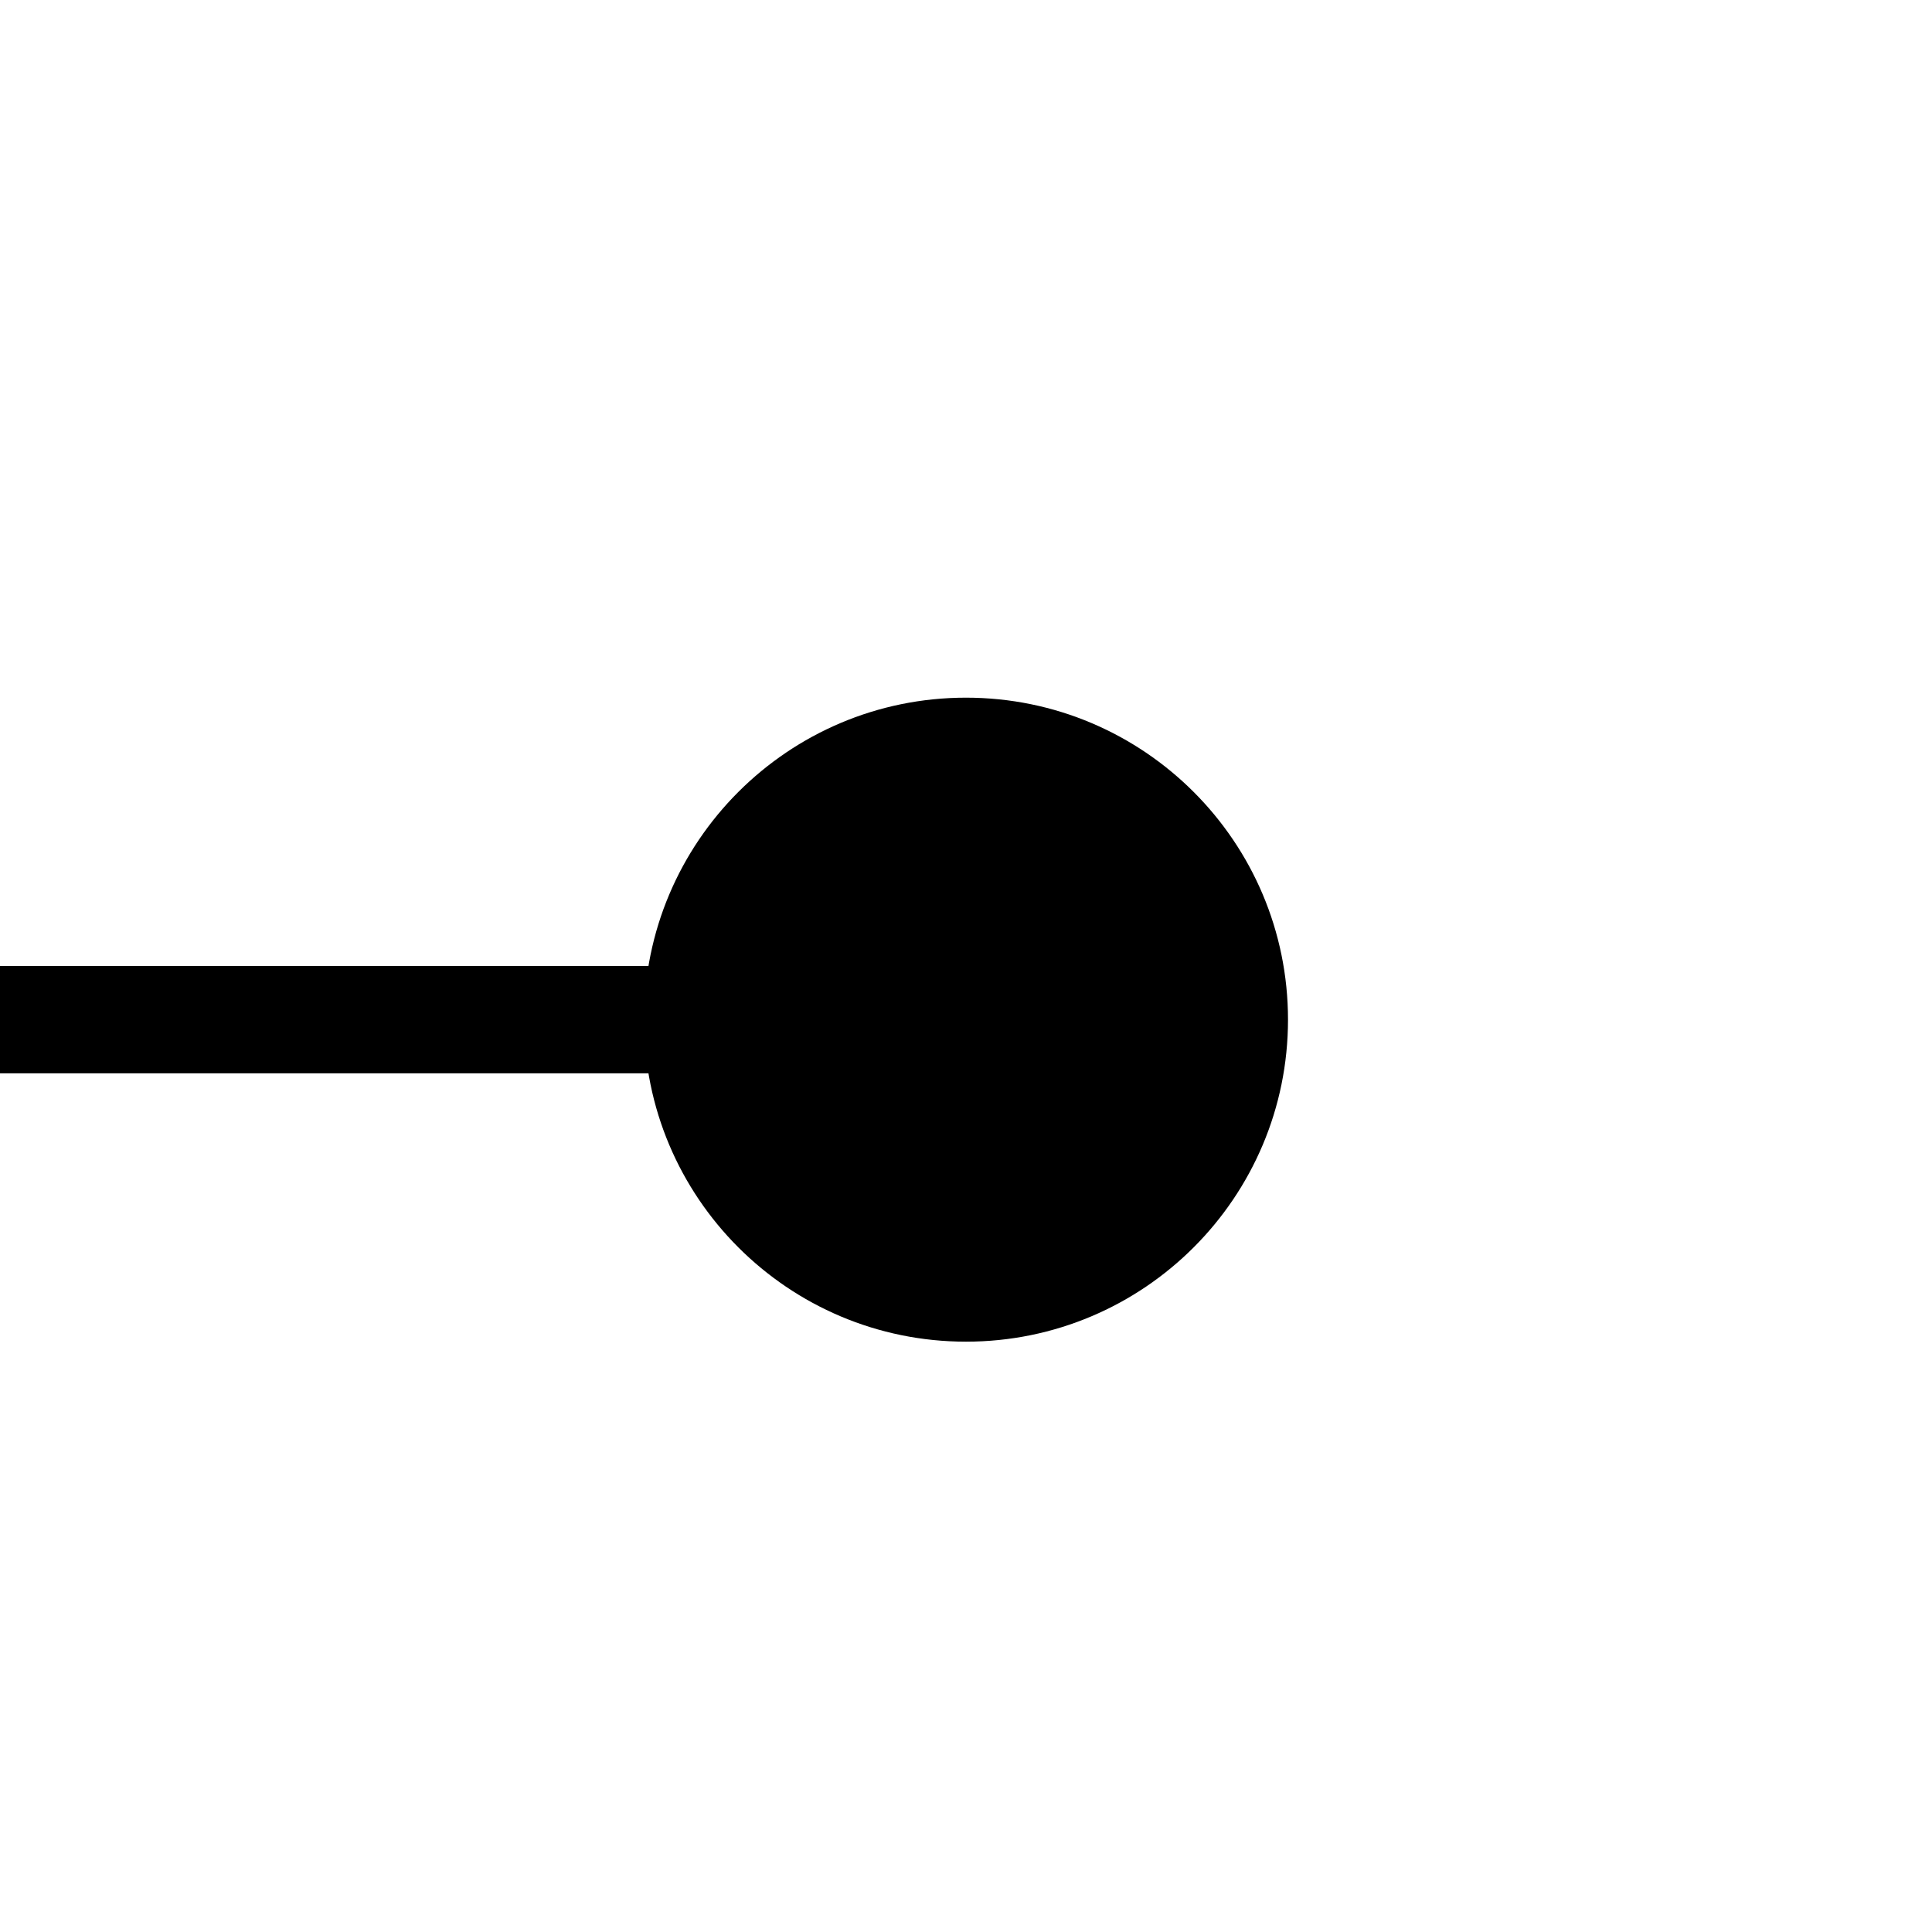
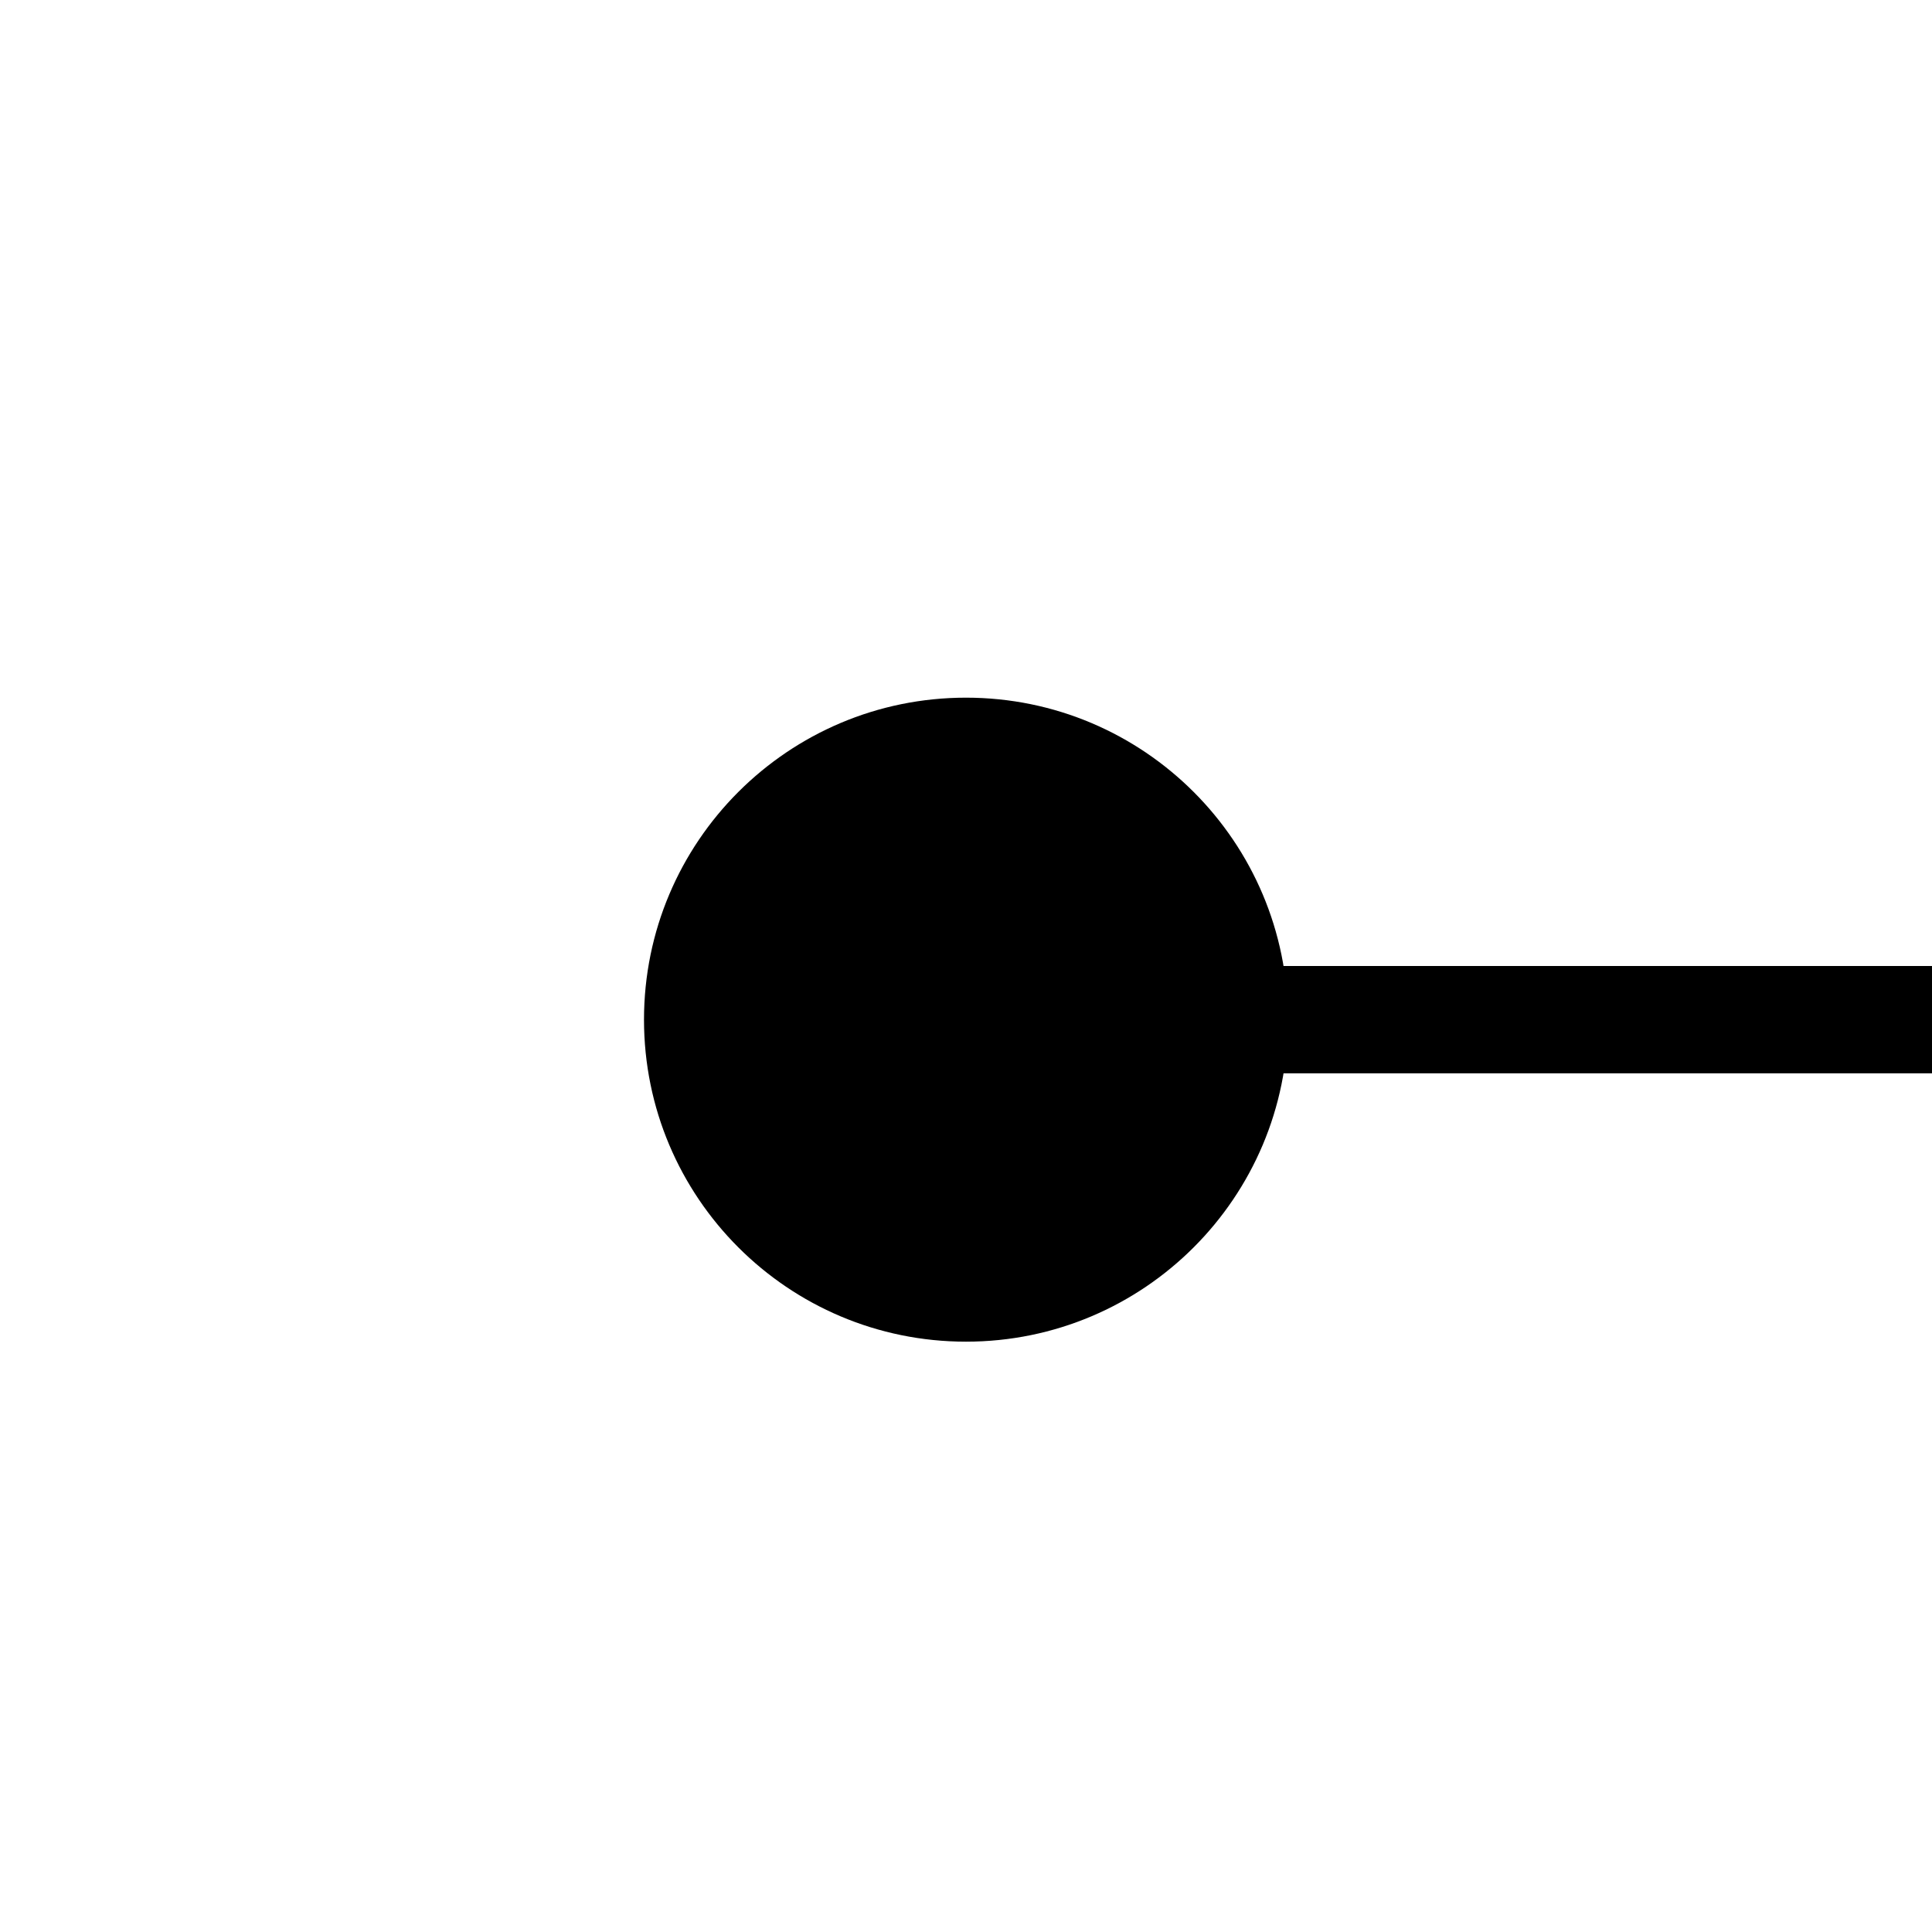
- <svg xmlns="http://www.w3.org/2000/svg" version="1.1" width="18px" height="18px" preserveAspectRatio="xMinYMid meet" viewBox="1846 773  18 16">
-   <path d="M 1857 781.5  L 1782 781.5  A 5 5 0 0 1 1777.5 776.5 L 1777.5 706  A 5 5 0 0 0 1772.5 701.5 L 1664 701.5  " stroke-width="1" stroke="#000000" fill="none" />
-   <path d="M 1855 778.5  A 3 3 0 0 0 1852 781.5 A 3 3 0 0 0 1855 784.5 A 3 3 0 0 0 1858 781.5 A 3 3 0 0 0 1855 778.5 Z " fill-rule="nonzero" fill="#000000" stroke="none" />
+ <svg xmlns="http://www.w3.org/2000/svg" version="1.1" width="18px" height="18px" preserveAspectRatio="xMinYMid meet" viewBox="107 229  18 16">
+   <path d="M 114 237.5  L 467 237.5  A 5 5 0 0 0 472.5 232.5 L 472.5 141  A 5 5 0 0 1 477.5 136.5 L 482 136.5  " stroke-width="1" stroke="#000000" fill="none" />
+   <path d="M 116 234.5  A 3 3 0 0 0 113 237.5 A 3 3 0 0 0 116 240.5 A 3 3 0 0 0 119 237.5 A 3 3 0 0 0 116 234.5 Z " fill-rule="nonzero" fill="#000000" stroke="none" />
</svg>
